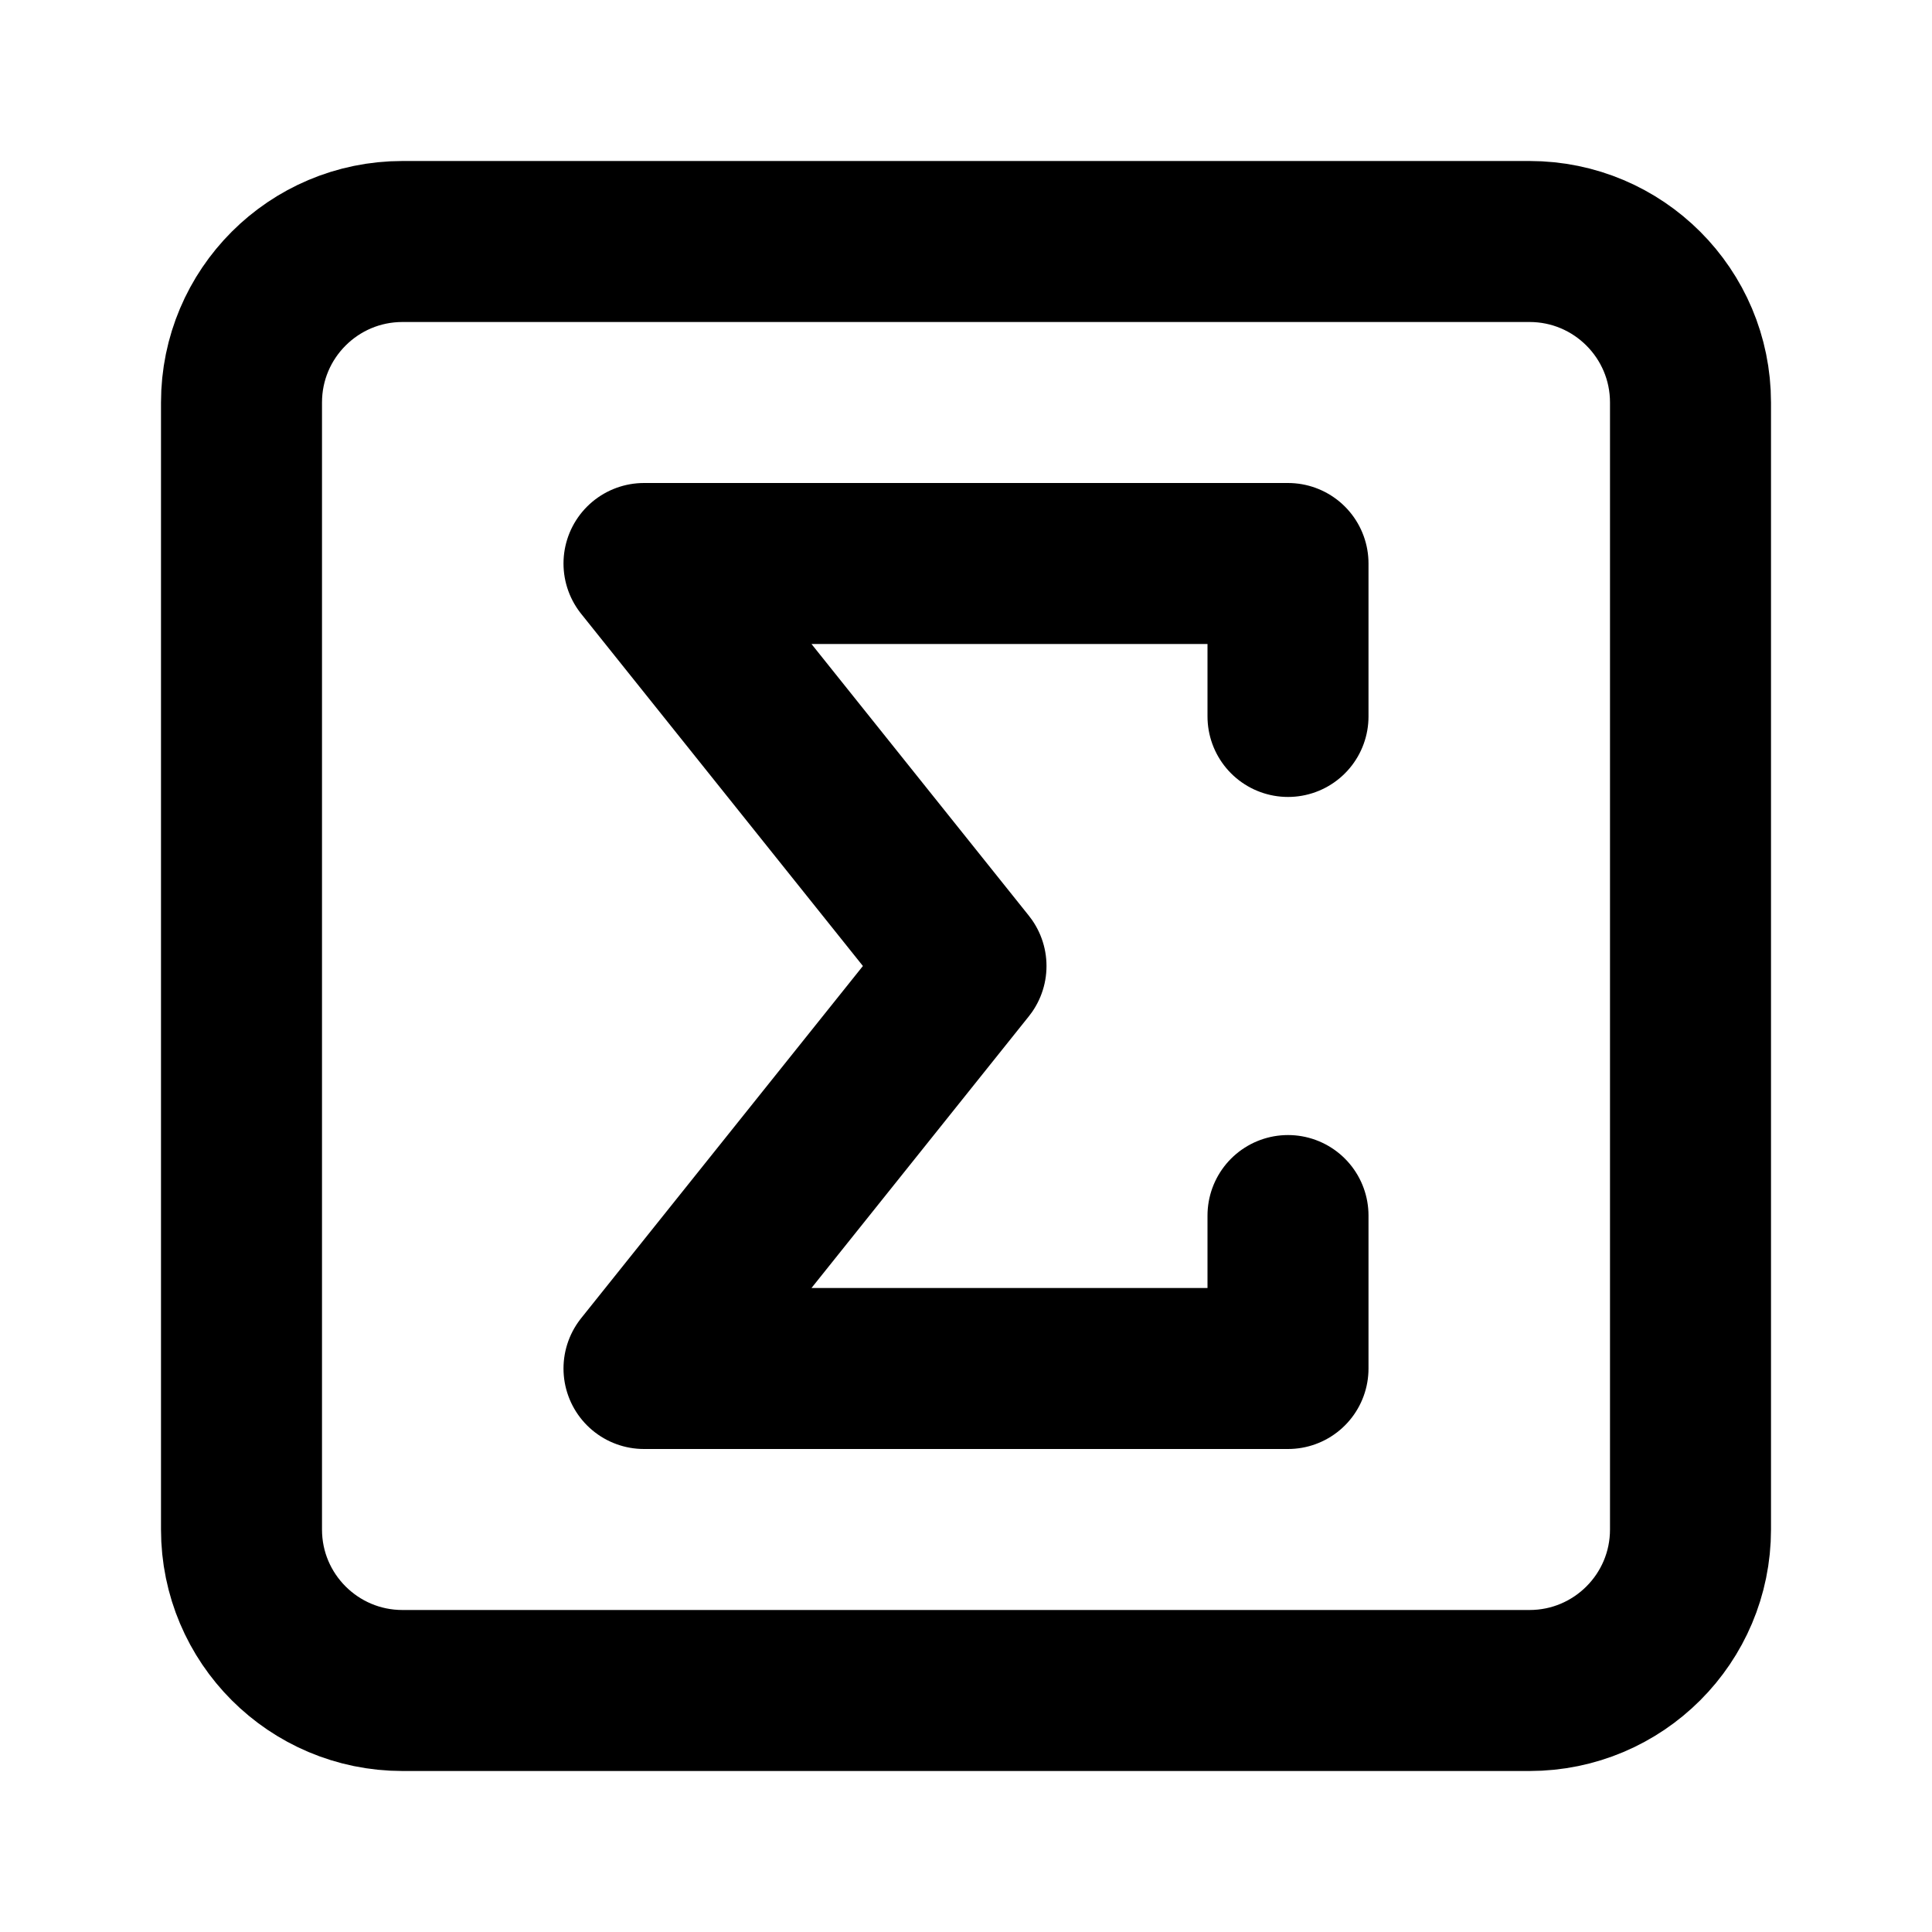
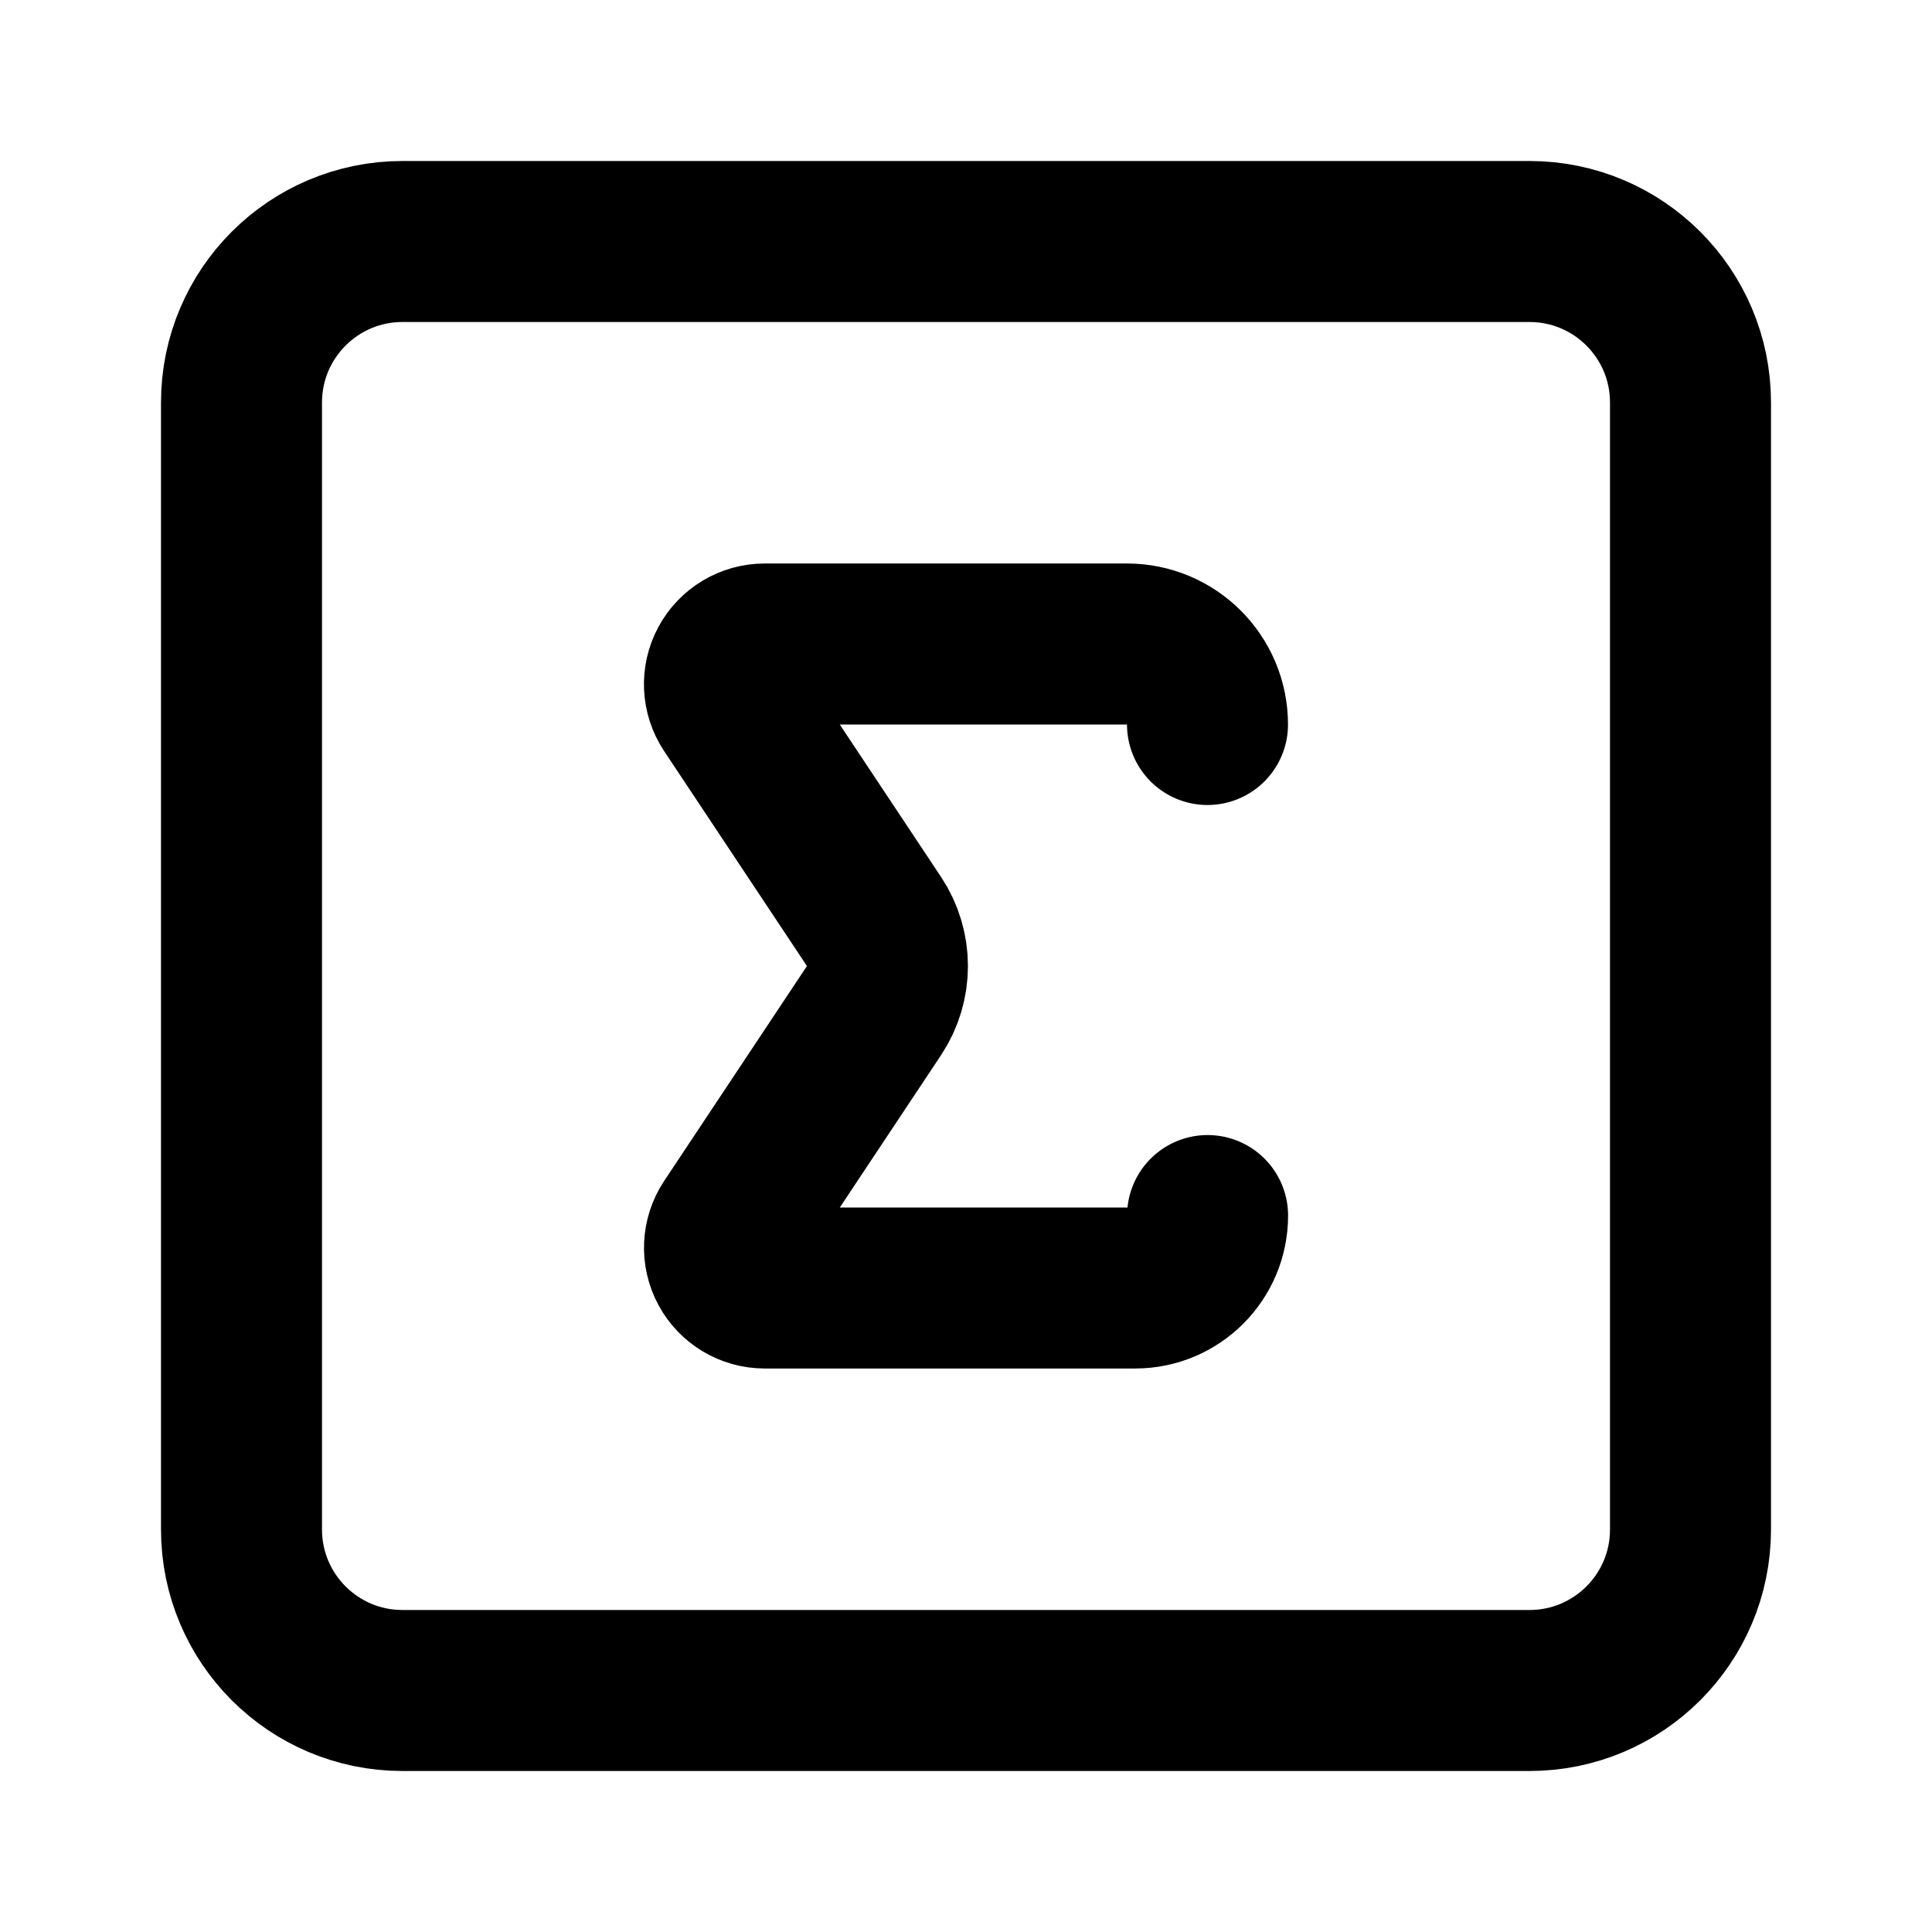
<svg xmlns="http://www.w3.org/2000/svg" class="lucide lucide-square-sigma" width="24" height="24" viewBox="0 0 24 24" fill="none" stroke="currentColor" stroke-width="2" stroke-linecap="round" stroke-linejoin="round">
-   <rect width="18" height="18" x="3" y="3" rx="2" />
-   <path d="M16 8.9v-1.9h-8l4 5l-4 5h8v-1.9" />
+   <rect x="3" y="3" width="18" height="18" rx="2" />
+   <path d="M15 9a1 1 0 0 0 -0.999 -1h-4.502a0.5 0.5 0 0 0 -0.416 0.777l1.774 2.67a1 1 0 0 1 0 1.107l-1.774 2.67a0.5 0.5 0 0 0 0.416 0.776h4.602a0.9 0.9 0 0 0 0.9 -0.9" />
</svg>
